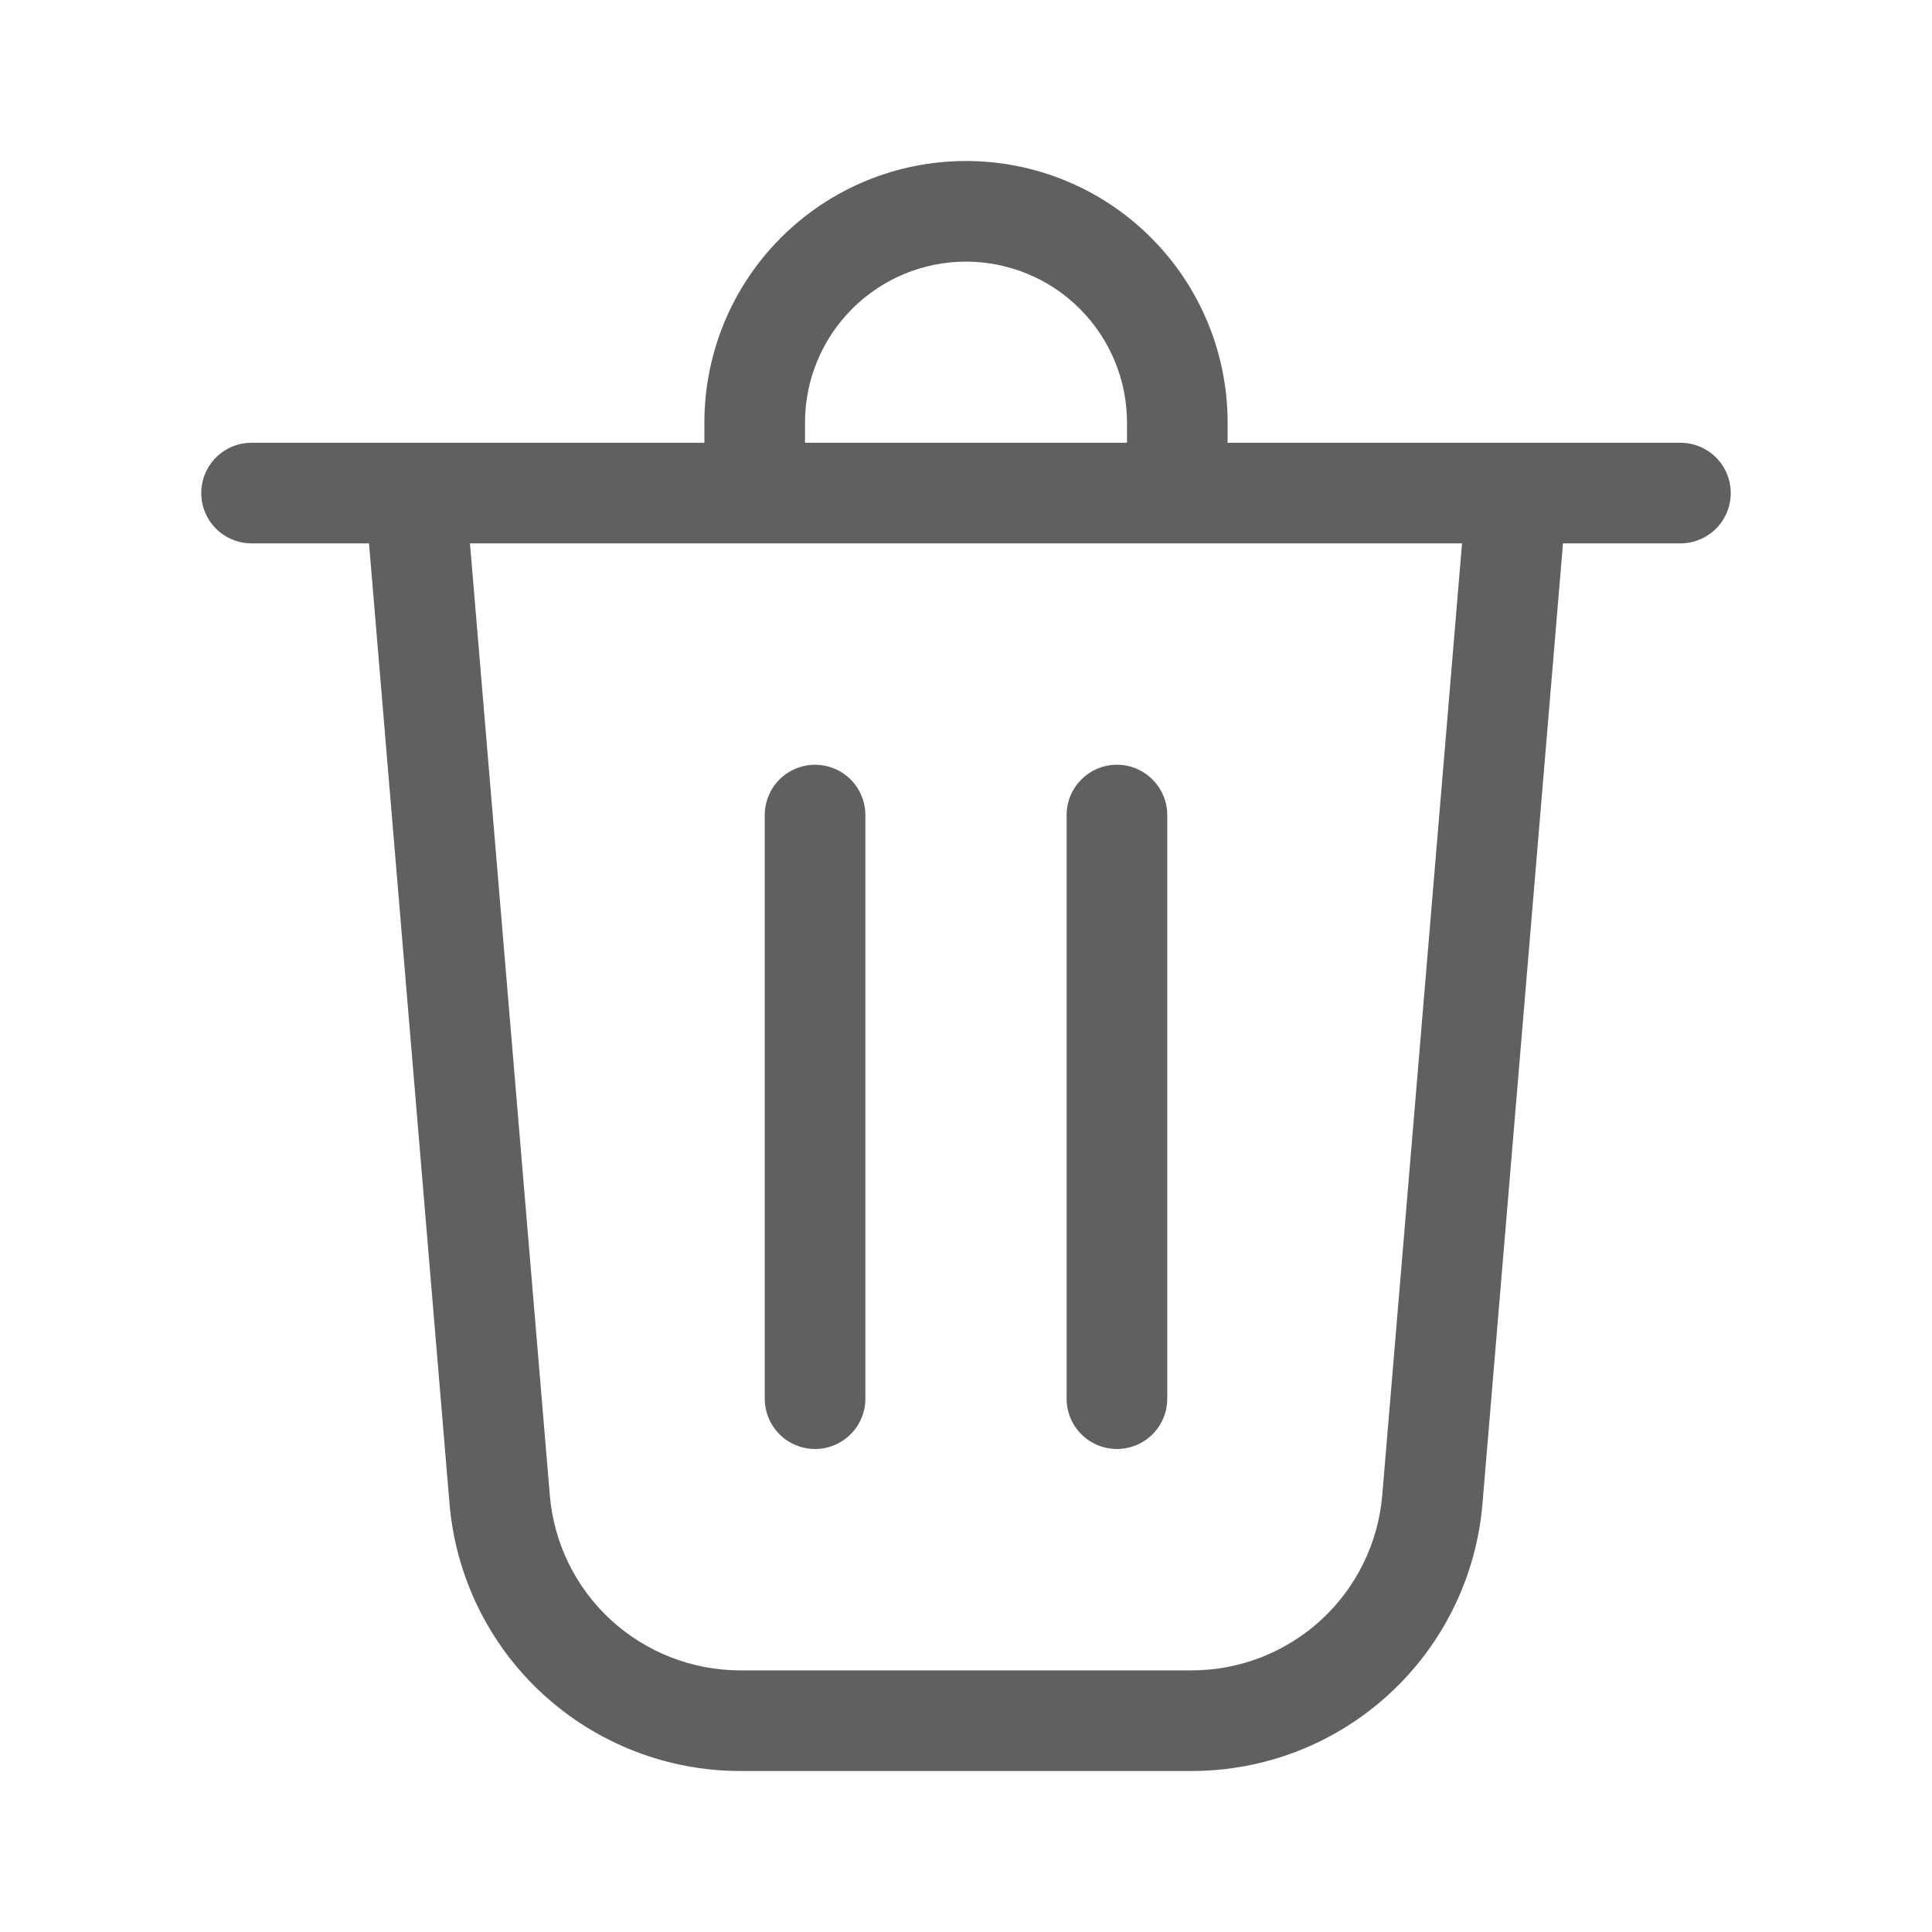
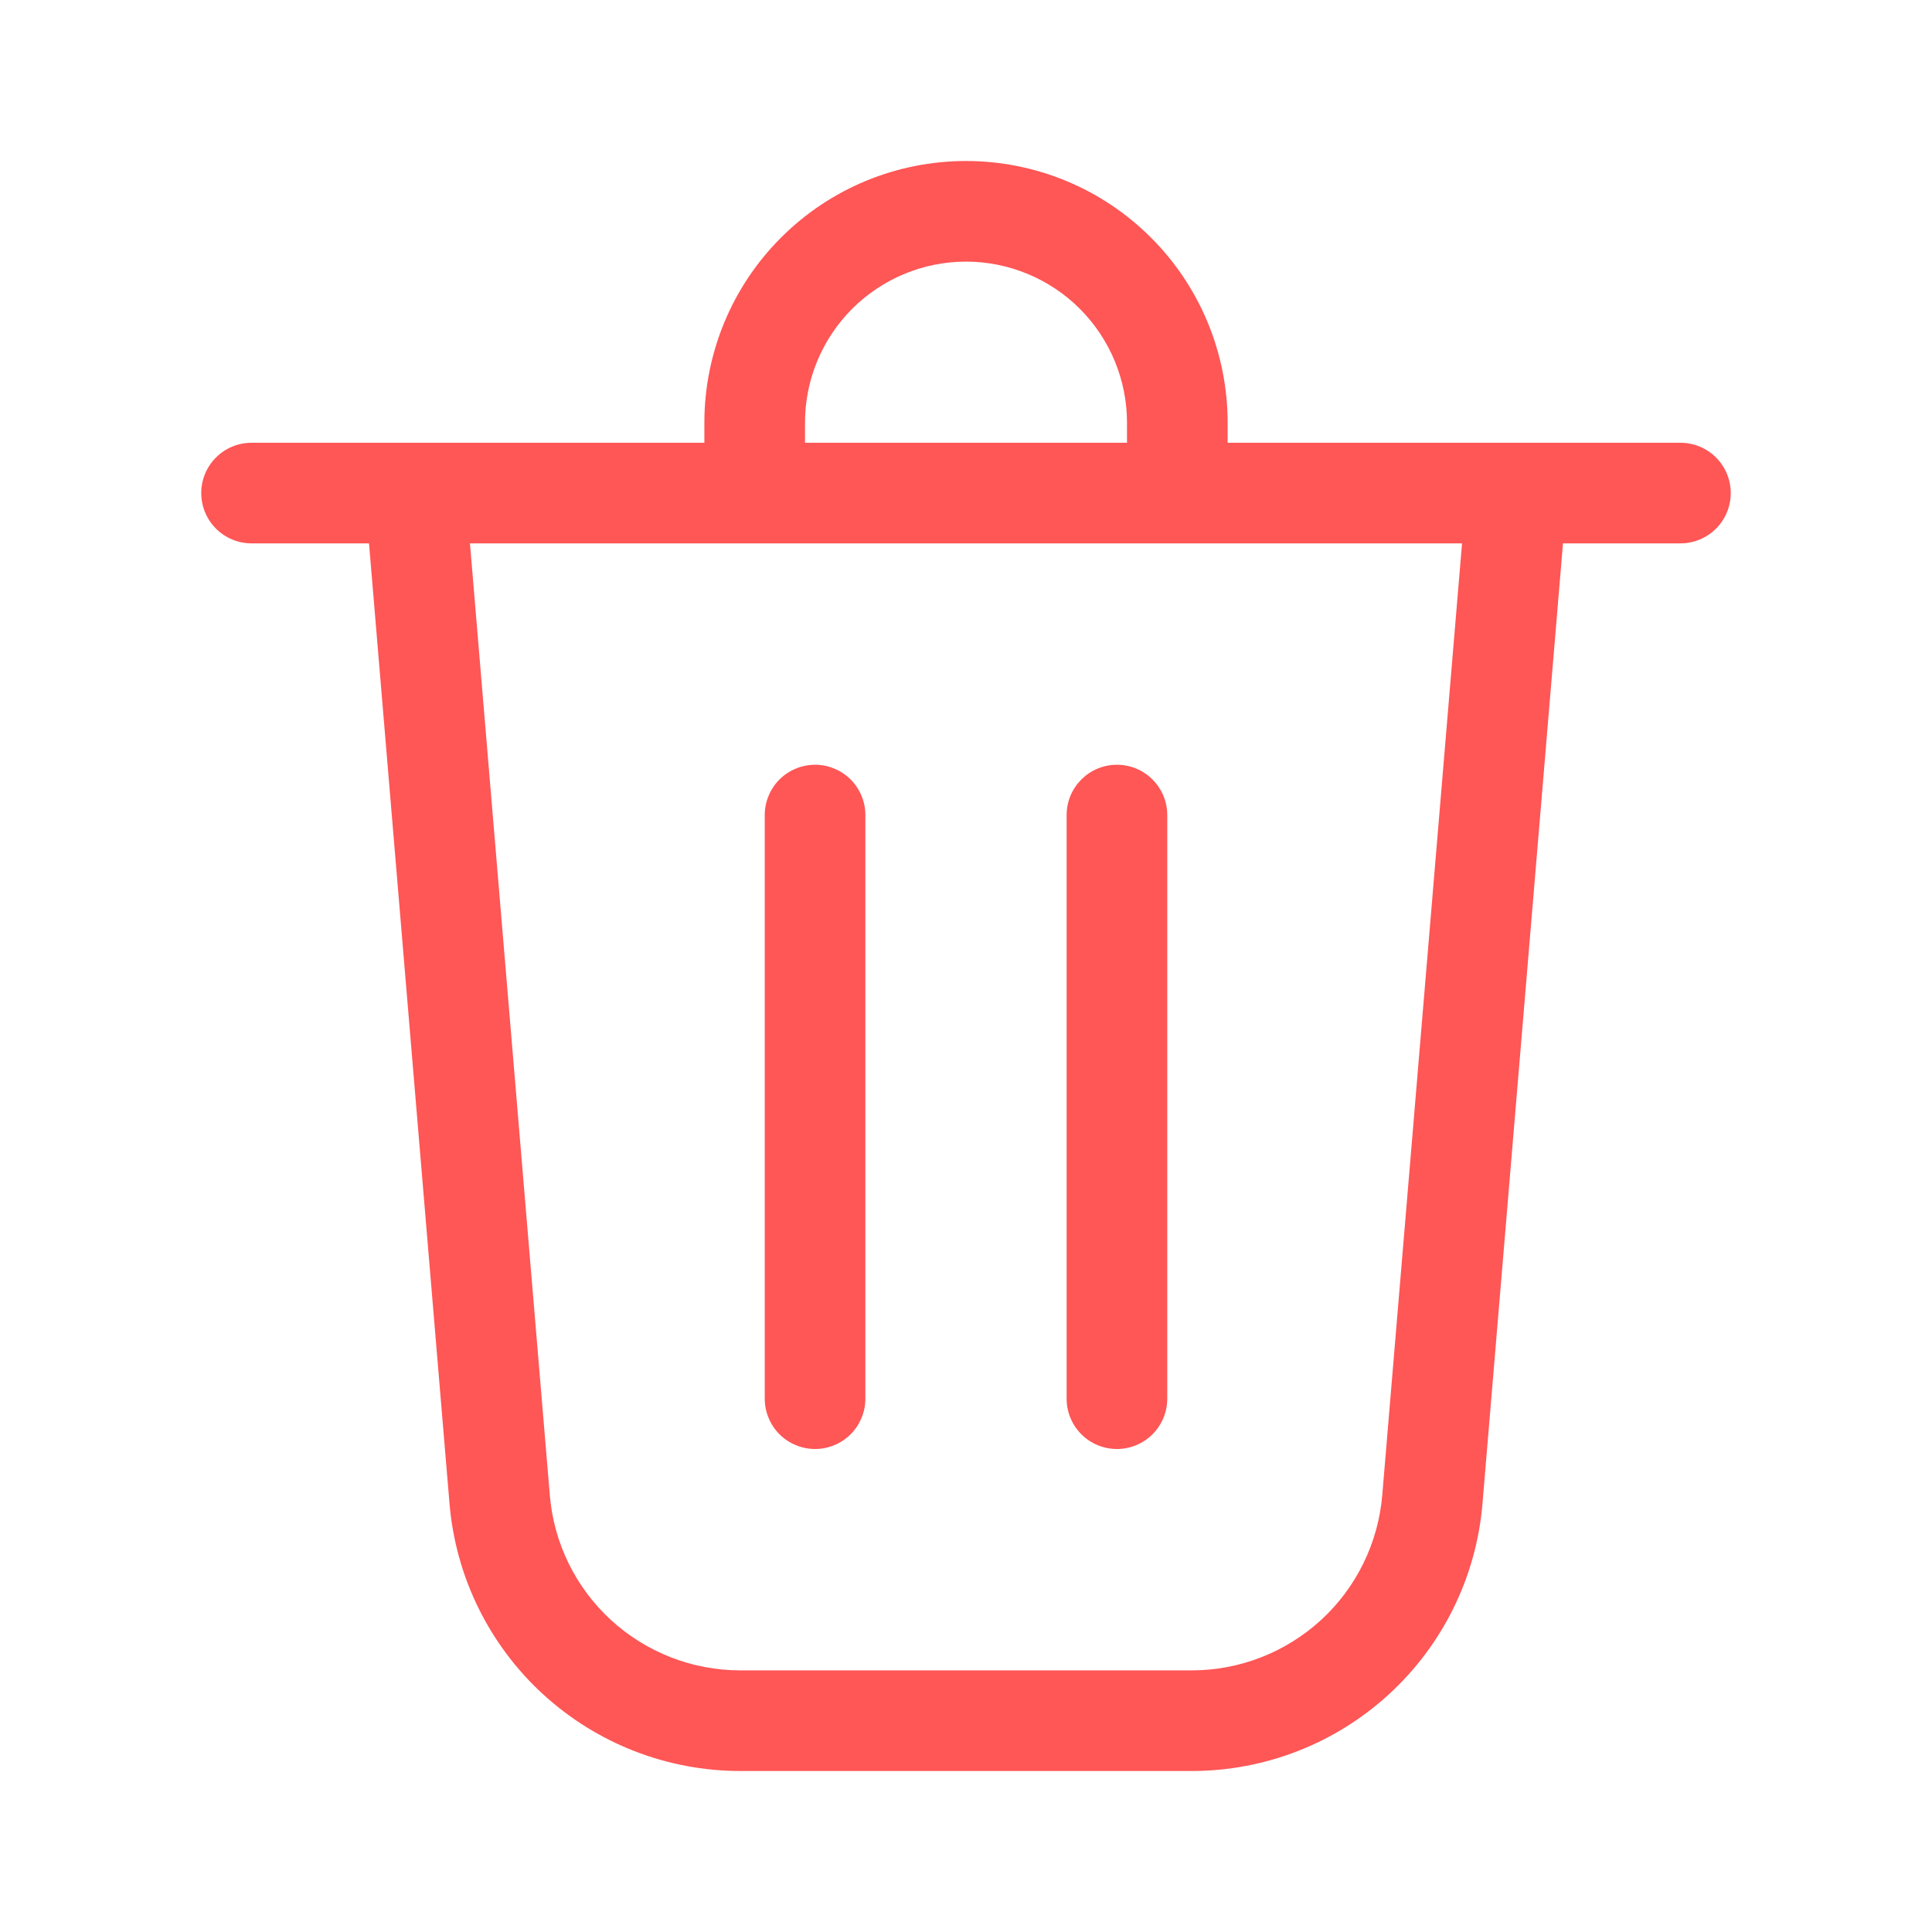
<svg xmlns="http://www.w3.org/2000/svg" width="24" height="24" viewBox="0 0 24 24" fill="none">
-   <path d="M10 5.25V5.5H14V5.25C14 4.72 13.789 4.211 13.414 3.836C13.039 3.461 12.53 3.25 12 3.25C11.47 3.25 10.961 3.461 10.586 3.836C10.211 4.211 10 4.72 10 5.25ZM8.75 5.5V5.25C8.75 4.388 9.092 3.561 9.702 2.952C10.311 2.342 11.138 2 12 2C12.862 2 13.689 2.342 14.298 2.952C14.908 3.561 15.25 4.388 15.25 5.25V5.5H20.875C21.041 5.5 21.2 5.566 21.317 5.683C21.434 5.8 21.5 5.959 21.5 6.125C21.5 6.291 21.434 6.45 21.317 6.567C21.2 6.684 21.041 6.75 20.875 6.75H19.416L18.416 18.678C18.34 19.584 17.927 20.428 17.258 21.043C16.589 21.659 15.713 22 14.804 22H9.196C8.287 22 7.411 21.658 6.742 21.043C6.073 20.428 5.66 19.584 5.584 18.678L4.584 6.75H3.125C2.959 6.75 2.8 6.684 2.683 6.567C2.566 6.45 2.5 6.291 2.5 6.125C2.5 5.959 2.566 5.8 2.683 5.683C2.8 5.566 2.959 5.5 3.125 5.5H8.75ZM6.83 18.573C6.879 19.167 7.15 19.72 7.588 20.123C8.027 20.526 8.601 20.75 9.196 20.75H14.804C15.4 20.75 15.973 20.526 16.412 20.123C16.85 19.72 17.121 19.167 17.171 18.573L18.162 6.75H5.838L6.83 18.573ZM10.75 10.125C10.75 10.043 10.734 9.962 10.702 9.886C10.671 9.81 10.625 9.741 10.567 9.683C10.509 9.625 10.44 9.579 10.364 9.548C10.288 9.516 10.207 9.5 10.125 9.5C10.043 9.5 9.962 9.516 9.886 9.548C9.81 9.579 9.741 9.625 9.683 9.683C9.625 9.741 9.579 9.81 9.548 9.886C9.516 9.962 9.5 10.043 9.5 10.125V17.375C9.5 17.457 9.516 17.538 9.548 17.614C9.579 17.69 9.625 17.759 9.683 17.817C9.741 17.875 9.81 17.921 9.886 17.952C9.962 17.984 10.043 18 10.125 18C10.207 18 10.288 17.984 10.364 17.952C10.44 17.921 10.509 17.875 10.567 17.817C10.625 17.759 10.671 17.69 10.702 17.614C10.734 17.538 10.75 17.457 10.75 17.375V10.125ZM13.875 9.5C14.22 9.5 14.5 9.78 14.5 10.125V17.375C14.5 17.541 14.434 17.7 14.317 17.817C14.2 17.934 14.041 18 13.875 18C13.709 18 13.55 17.934 13.433 17.817C13.316 17.7 13.25 17.541 13.25 17.375V10.125C13.25 9.78 13.53 9.5 13.875 9.5Z" fill="#606060" />
+   <path d="M10 5.25V5.5H14V5.25C14 4.72 13.789 4.211 13.414 3.836C13.039 3.461 12.53 3.25 12 3.25C11.47 3.25 10.961 3.461 10.586 3.836C10.211 4.211 10 4.72 10 5.25ZM8.75 5.5V5.25C8.75 4.388 9.092 3.561 9.702 2.952C10.311 2.342 11.138 2 12 2C12.862 2 13.689 2.342 14.298 2.952C14.908 3.561 15.25 4.388 15.25 5.25V5.5H20.875C21.041 5.5 21.2 5.566 21.317 5.683C21.434 5.8 21.5 5.959 21.5 6.125C21.5 6.291 21.434 6.45 21.317 6.567C21.2 6.684 21.041 6.75 20.875 6.75H19.416L18.416 18.678C18.34 19.584 17.927 20.428 17.258 21.043C16.589 21.659 15.713 22 14.804 22H9.196C8.287 22 7.411 21.658 6.742 21.043C6.073 20.428 5.66 19.584 5.584 18.678L4.584 6.75H3.125C2.959 6.75 2.8 6.684 2.683 6.567C2.566 6.45 2.5 6.291 2.5 6.125C2.5 5.959 2.566 5.8 2.683 5.683C2.8 5.566 2.959 5.5 3.125 5.5H8.75ZM6.83 18.573C6.879 19.167 7.15 19.72 7.588 20.123C8.027 20.526 8.601 20.75 9.196 20.75H14.804C15.4 20.75 15.973 20.526 16.412 20.123C16.85 19.72 17.121 19.167 17.171 18.573L18.162 6.75H5.838L6.83 18.573ZM10.75 10.125C10.75 10.043 10.734 9.962 10.702 9.886C10.671 9.81 10.625 9.741 10.567 9.683C10.509 9.625 10.44 9.579 10.364 9.548C10.288 9.516 10.207 9.5 10.125 9.5C10.043 9.5 9.962 9.516 9.886 9.548C9.81 9.579 9.741 9.625 9.683 9.683C9.625 9.741 9.579 9.81 9.548 9.886C9.516 9.962 9.5 10.043 9.5 10.125V17.375C9.5 17.457 9.516 17.538 9.548 17.614C9.579 17.69 9.625 17.759 9.683 17.817C9.741 17.875 9.81 17.921 9.886 17.952C9.962 17.984 10.043 18 10.125 18C10.207 18 10.288 17.984 10.364 17.952C10.44 17.921 10.509 17.875 10.567 17.817C10.625 17.759 10.671 17.69 10.702 17.614C10.734 17.538 10.75 17.457 10.75 17.375V10.125ZM13.875 9.5C14.22 9.5 14.5 9.78 14.5 10.125V17.375C14.5 17.541 14.434 17.7 14.317 17.817C14.2 17.934 14.041 18 13.875 18C13.709 18 13.55 17.934 13.433 17.817C13.316 17.7 13.25 17.541 13.25 17.375V10.125C13.25 9.78 13.53 9.5 13.875 9.5Z" fill="#FF5656" />
</svg>
